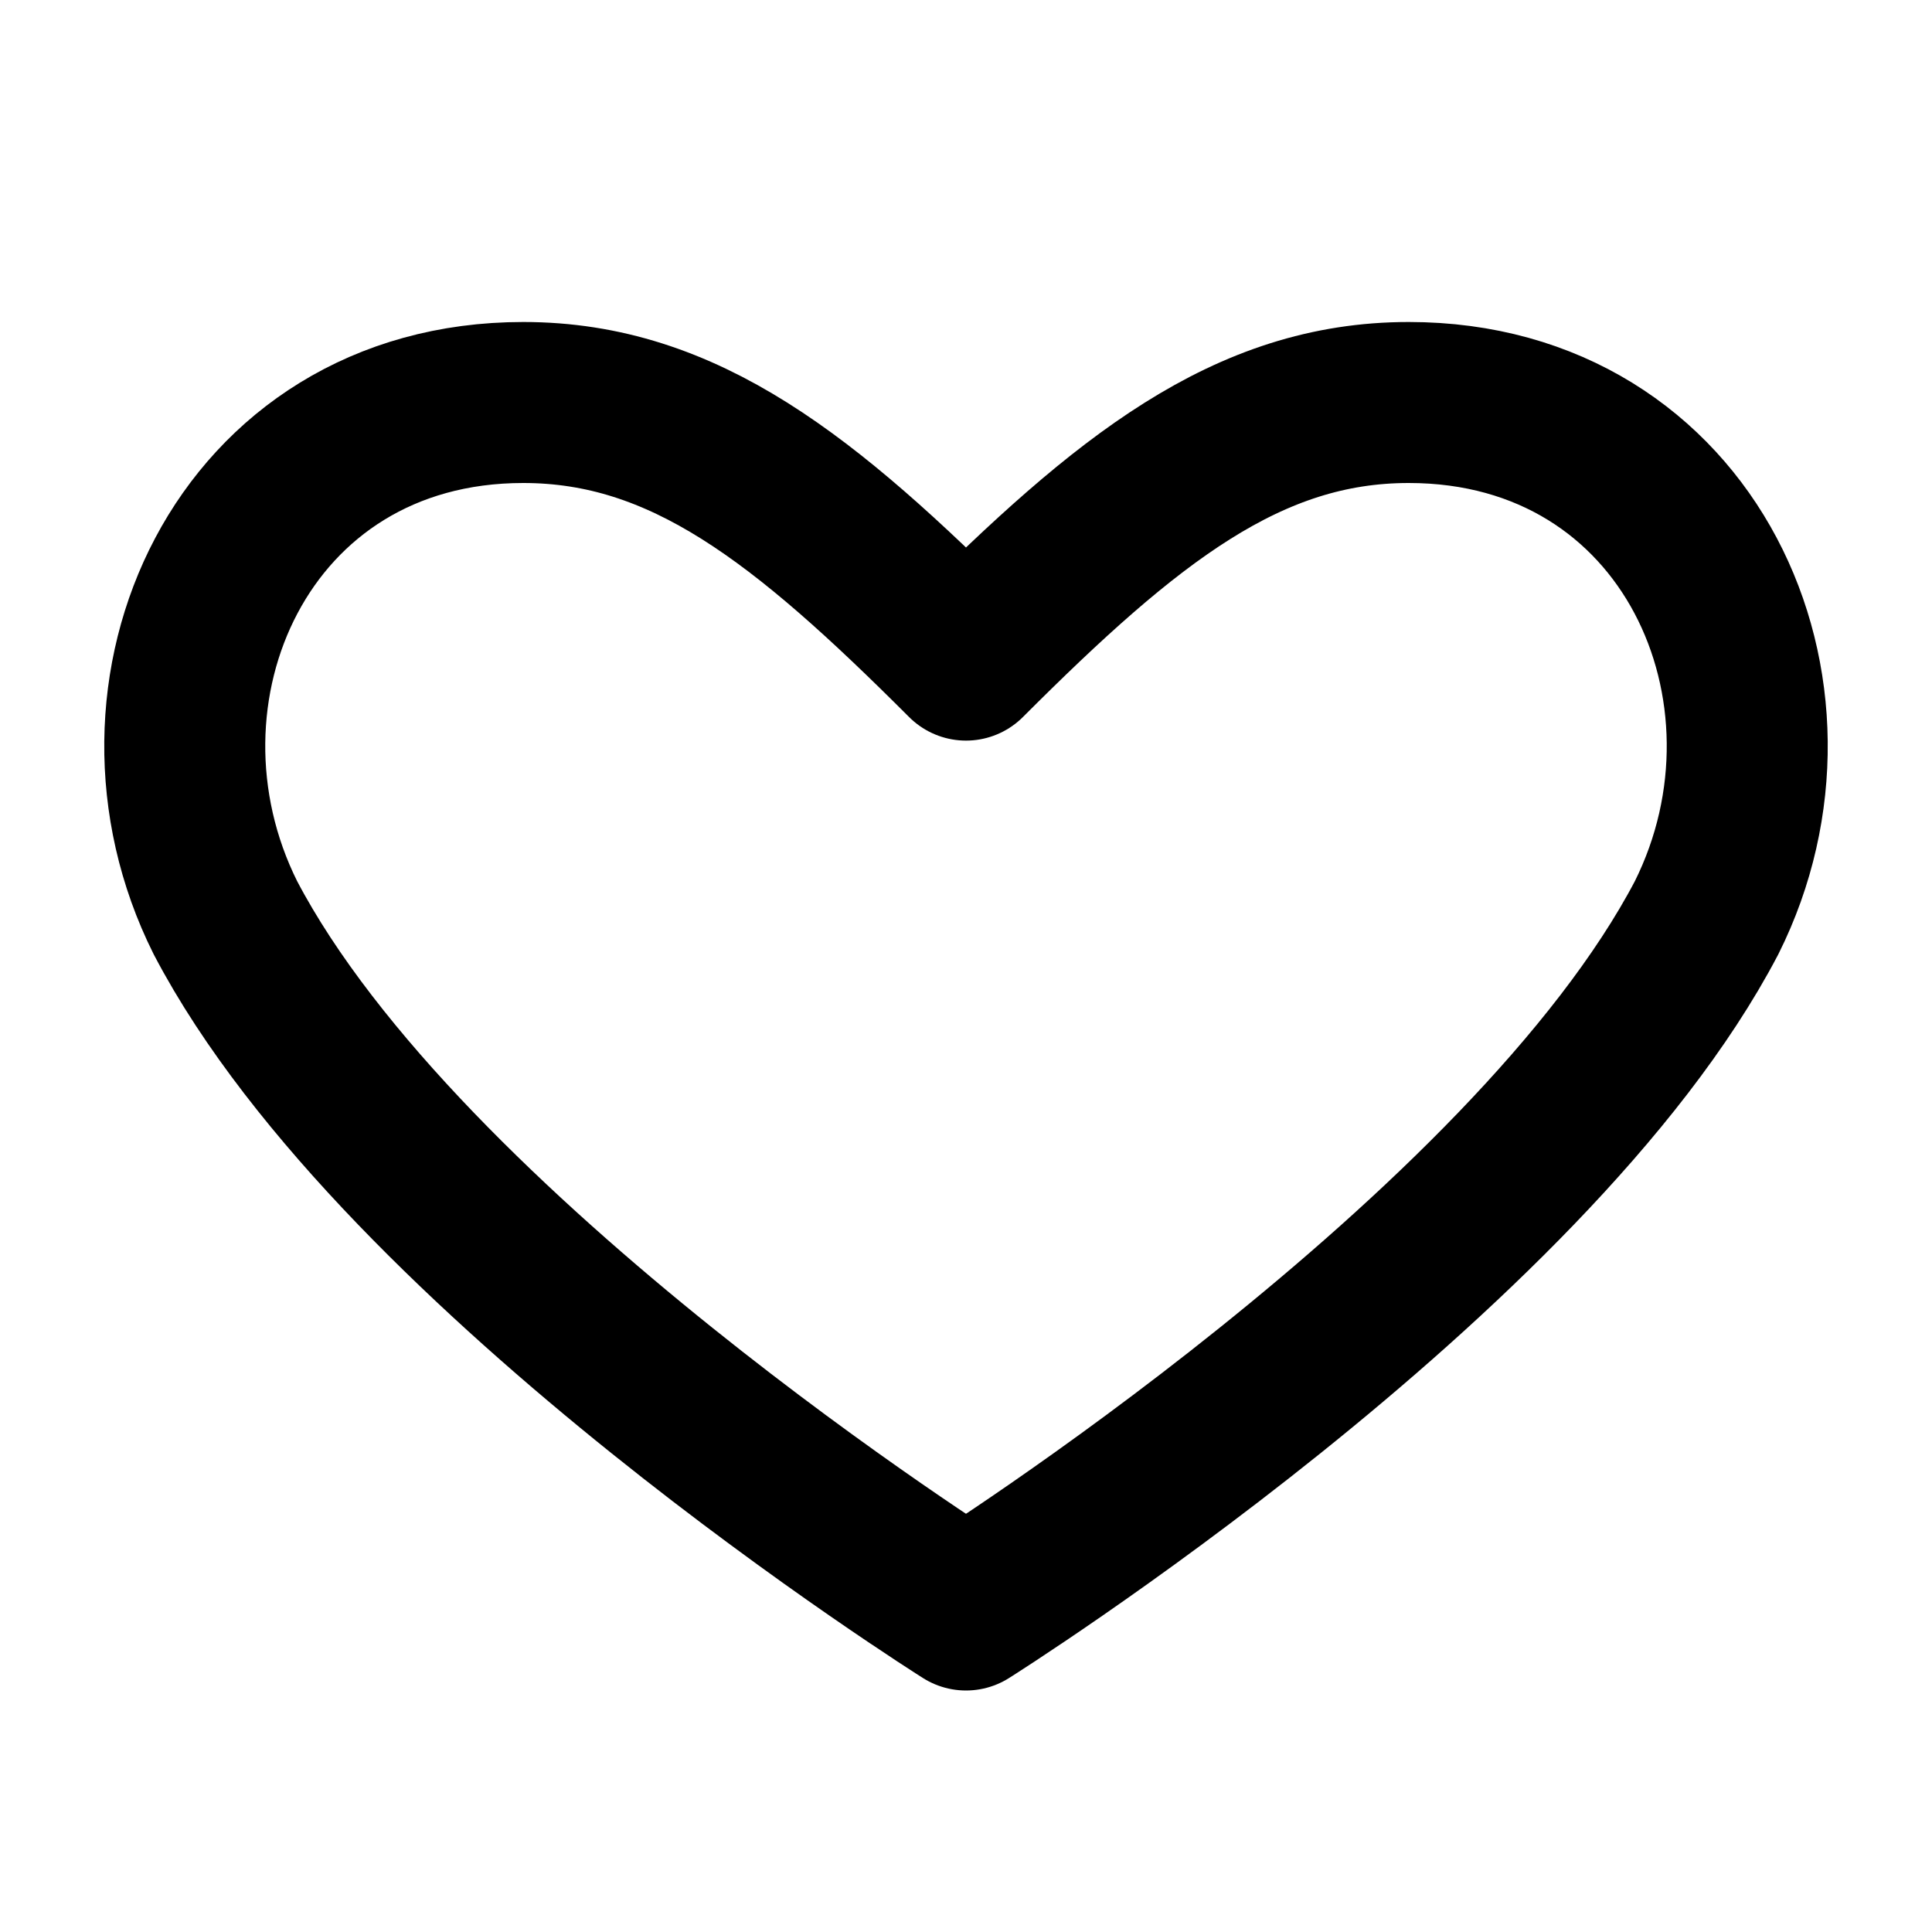
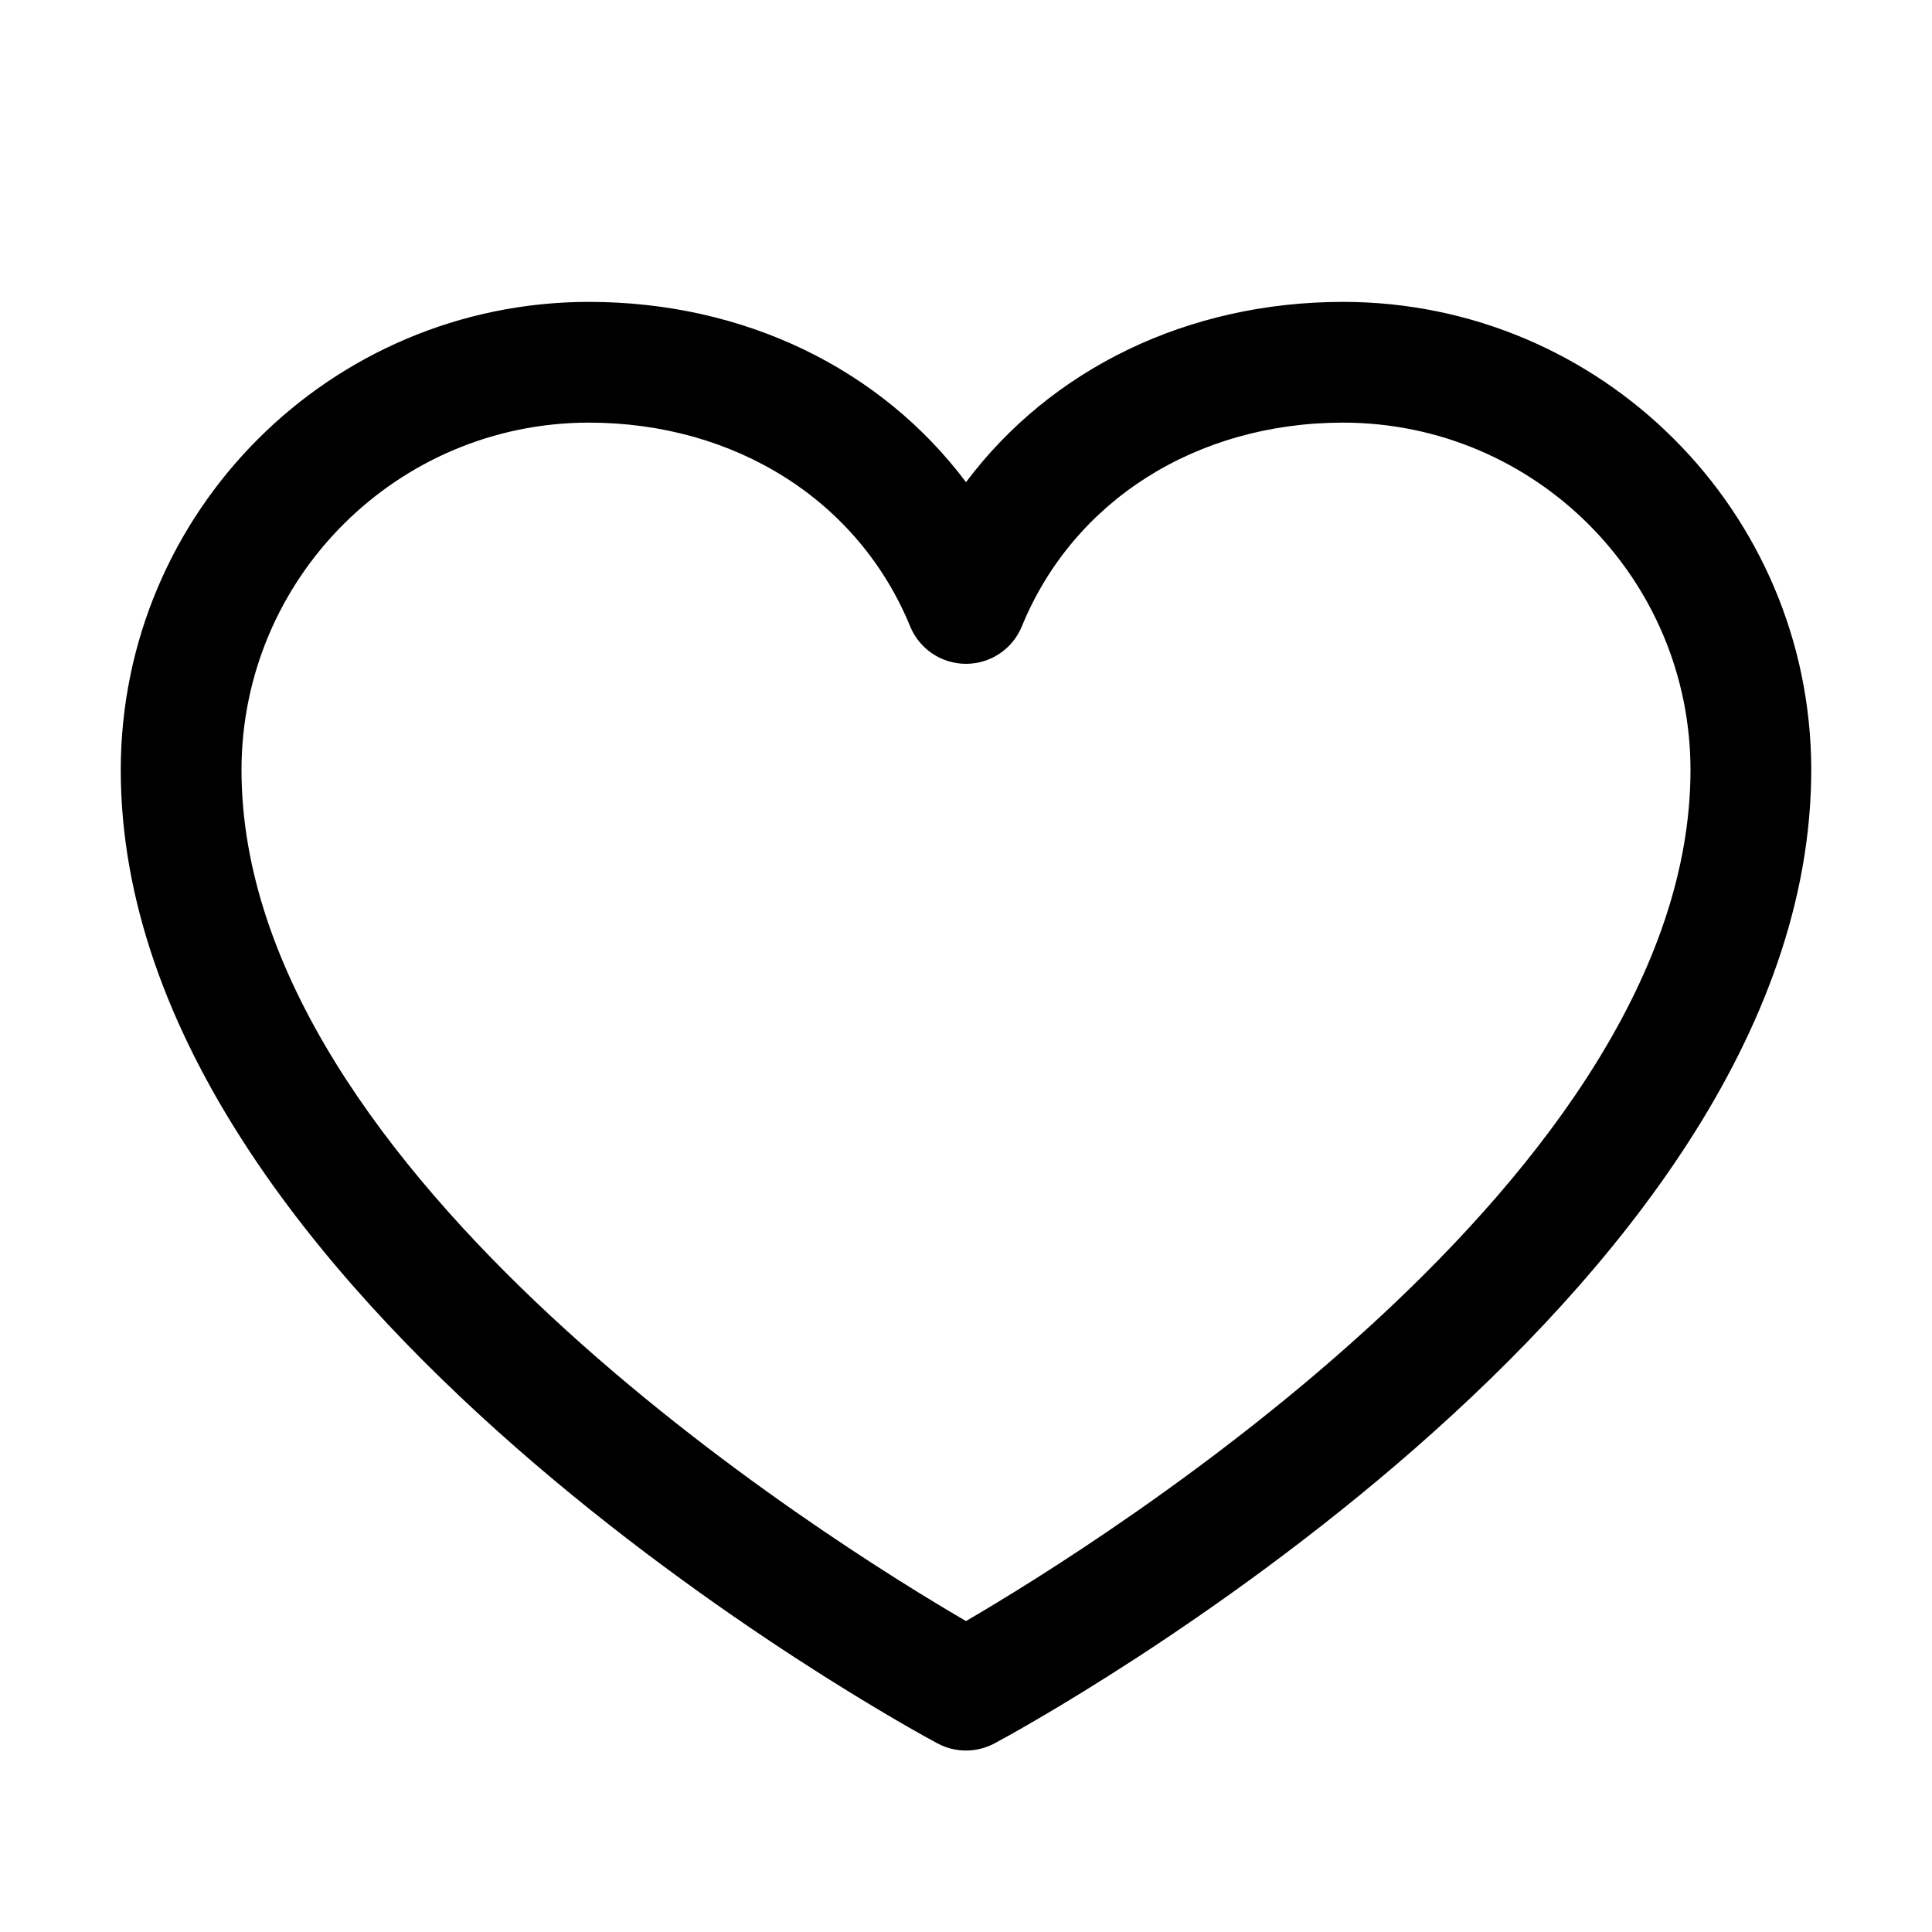
- <svg xmlns="http://www.w3.org/2000/svg" width="24" height="24" viewBox="0 0 24 24" fill="none" stroke="black" stroke-width="2" stroke-linejoin="round">
-   <path d="M12 20s-7-4.4-9.2-8.6C1.4 8.6 3 5 6.5 5c2 0 3.5 1.2 5.5 3.2C14 6.2 15.5 5 17.5 5 21 5 22.6 8.6 21.2 11.4 19 15.6 12 20 12 20Z" />
+ <svg xmlns="http://www.w3.org/2000/svg" viewBox="0 0 256 256" fill="currentColor">
+   <path d="M178,40c-20.65,0-38.73,8.88-50,23.89C116.73,48.88,98.65,40,78,40a62.07,62.07,0,0,0-62,62c0,70,103.79,126.66,108.21,129a8,8,0,0,0,7.58,0C136.21,228.66,240,172,240,102A62.07,62.07,0,0,0,178,40ZM128,214.8C109.74,204.16,32,155.69,32,102A46.06,46.06,0,0,1,78,56c19.45,0,35.78,10.36,42.6,27a8,8,0,0,0,14.8,0c6.82-16.67,23.15-27,42.6-27a46.06,46.06,0,0,1,46,46C224,155.61,146.24,204.15,128,214.8Z" />
</svg>
